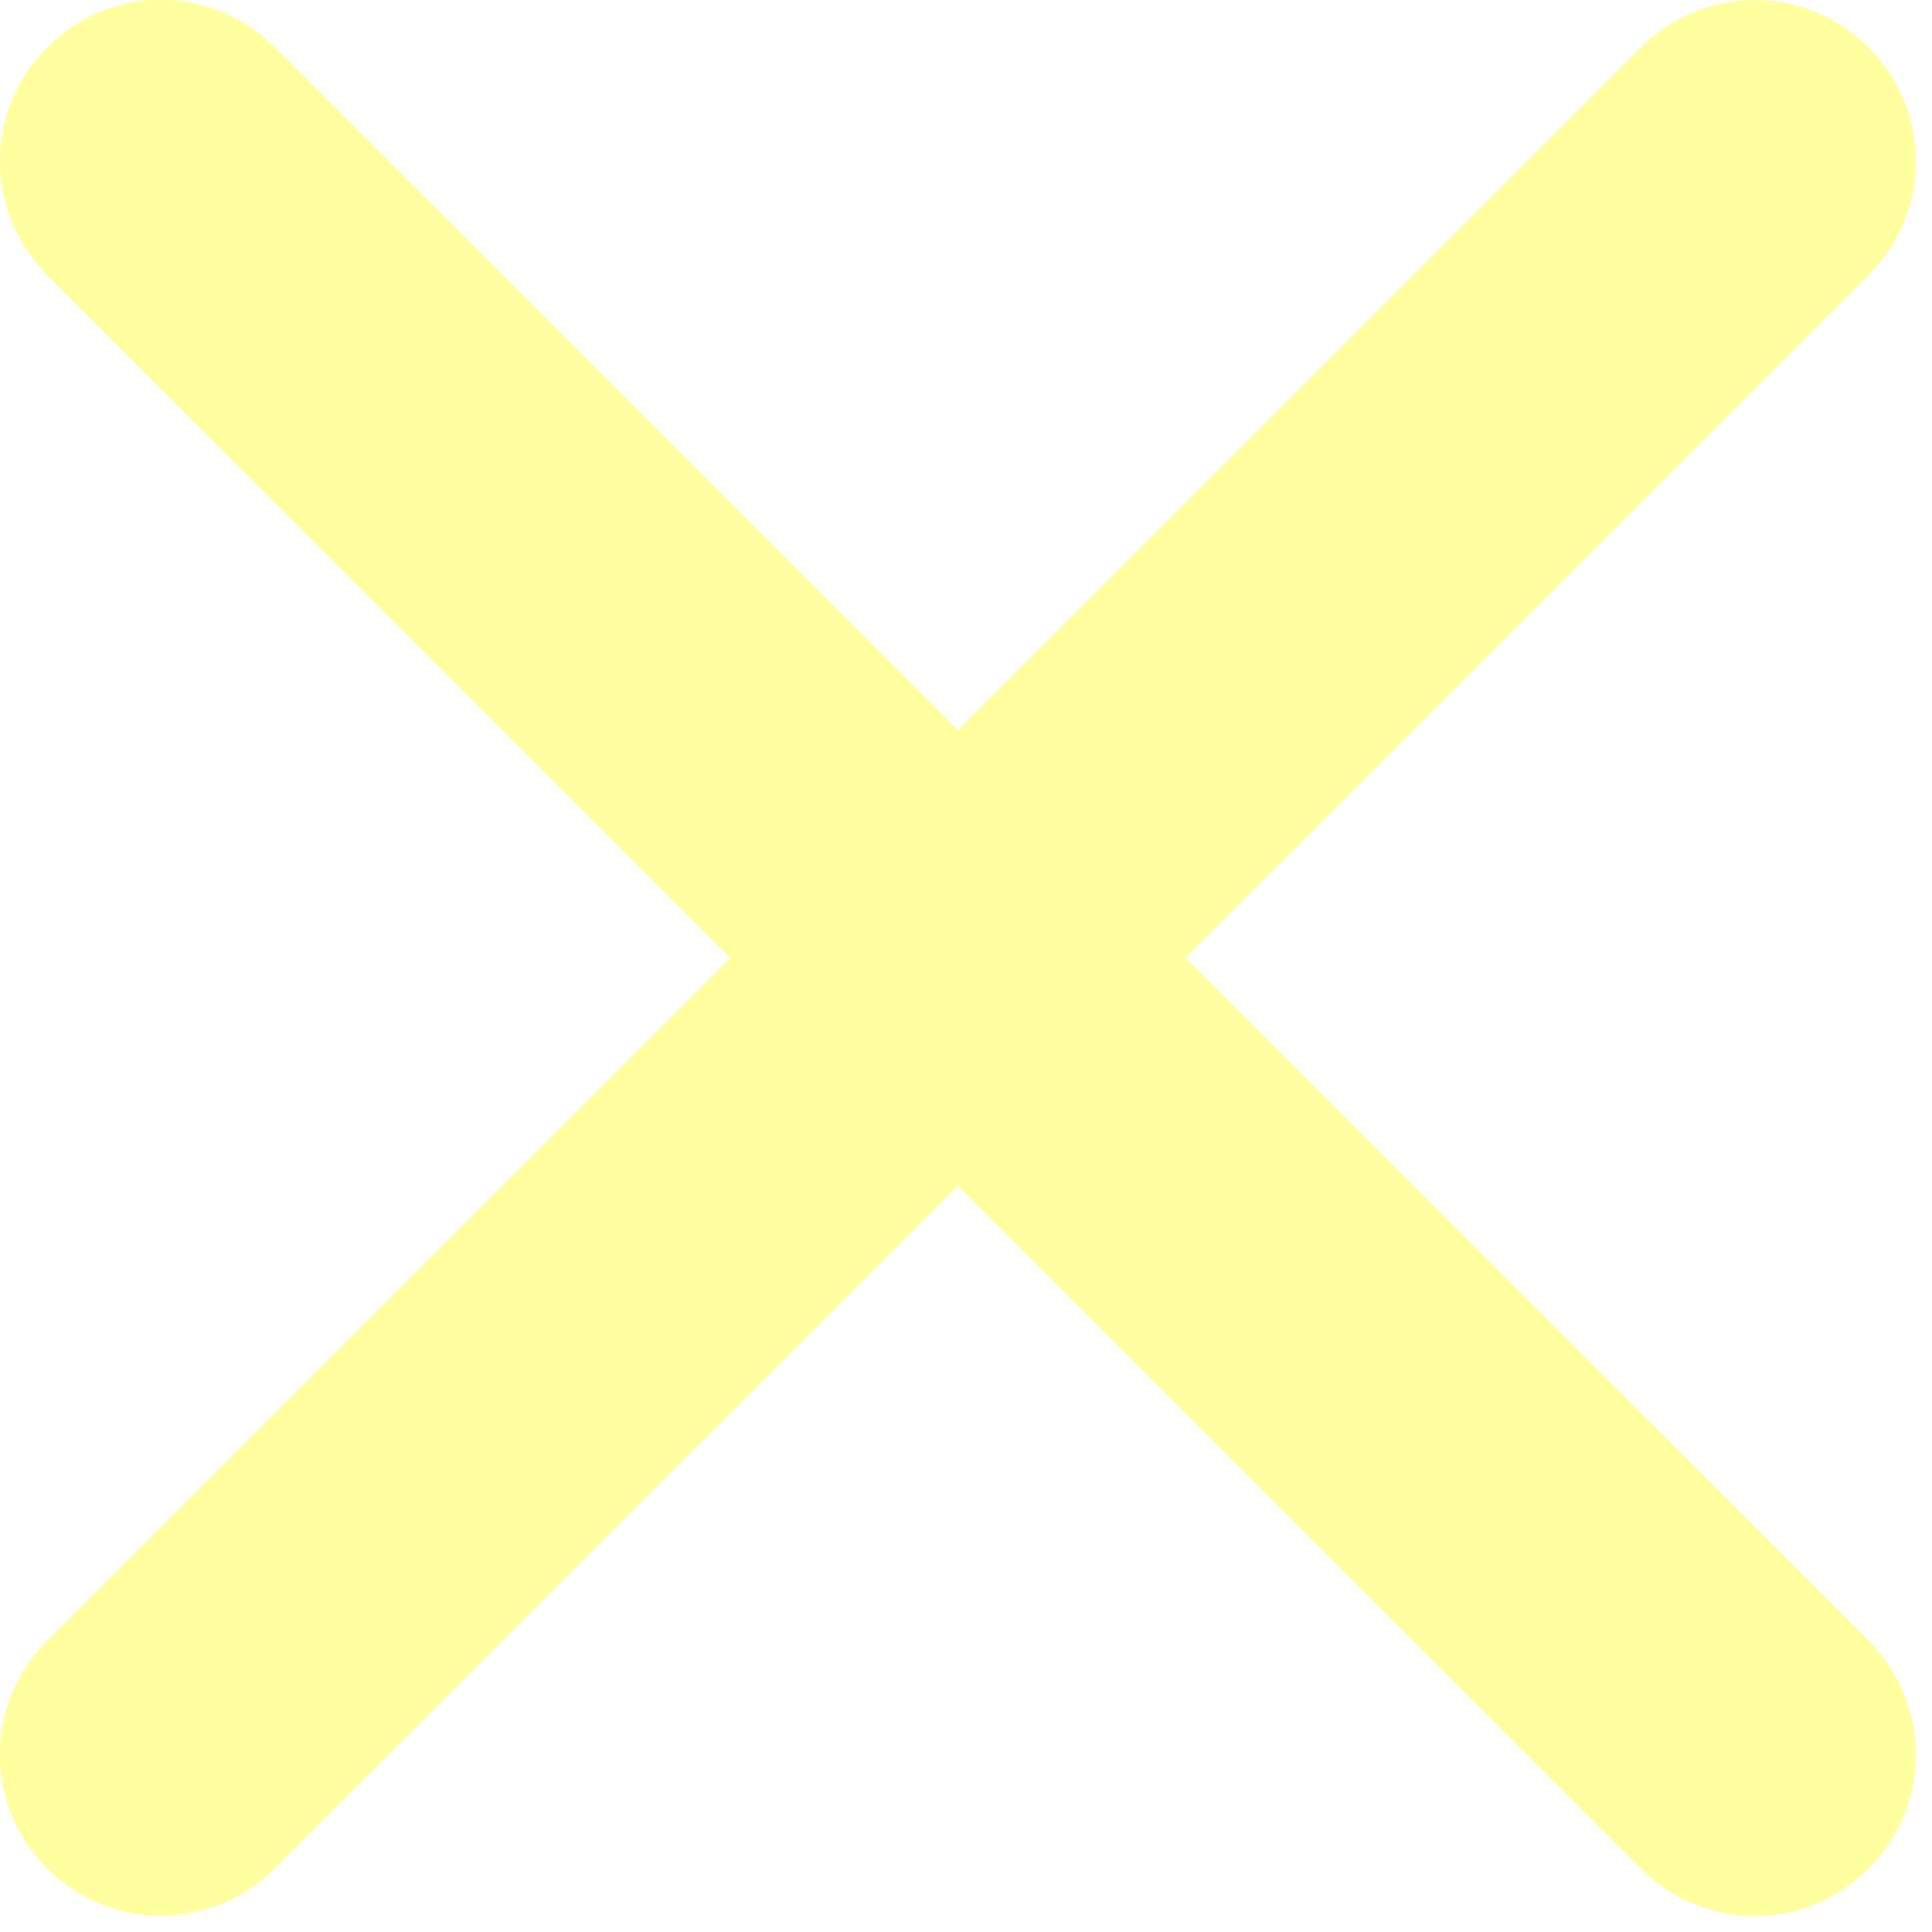
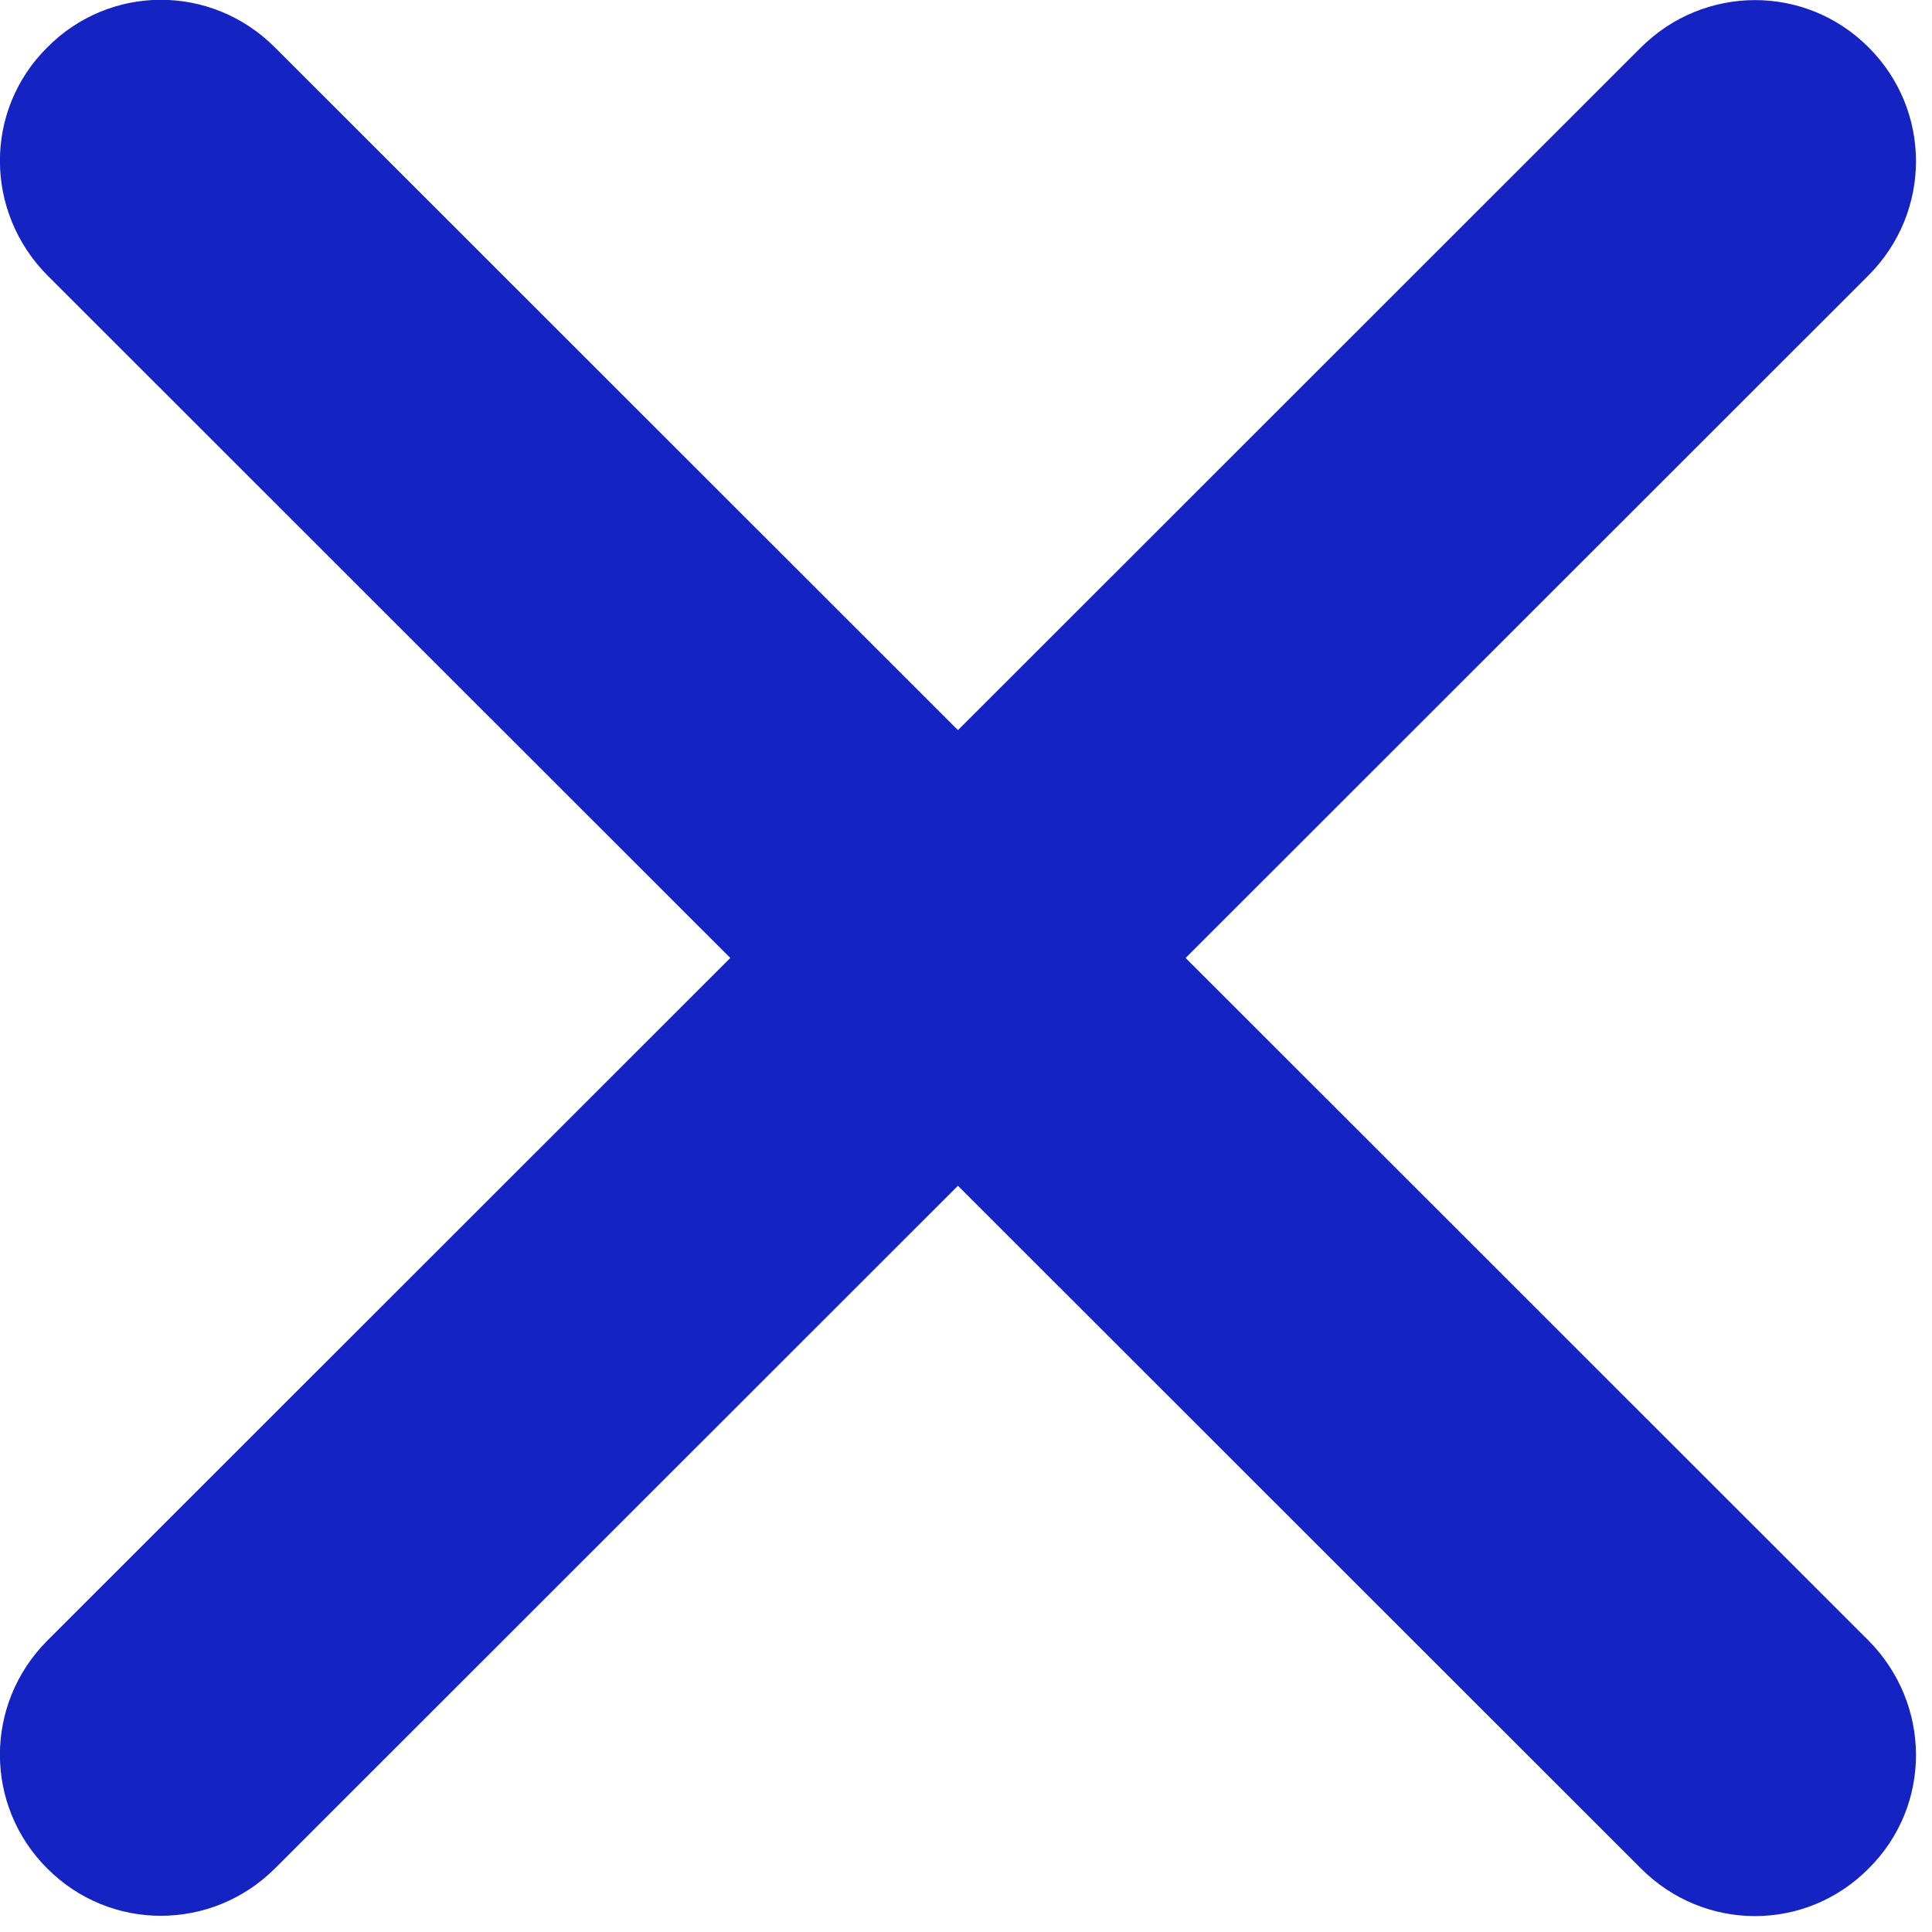
<svg xmlns="http://www.w3.org/2000/svg" width="100%" height="100%" viewBox="0 0 24 24" version="1.1" xml:space="preserve" style="fill-rule:evenodd;clip-rule:evenodd;stroke-linejoin:round;stroke-miterlimit:2;">
  <g transform="matrix(1,0,0,1,-423.1,-1105.1)">
    <g>
      <g id="Cancel">
-         <path d="M435,1114.17L443.484,1105.69C444.266,1104.91 445.527,1104.9 446.314,1105.69C447.095,1106.47 447.099,1107.73 446.312,1108.52L437.828,1117L446.312,1125.48C447.094,1126.27 447.1,1127.53 446.314,1128.31C445.533,1129.1 444.271,1129.1 443.484,1128.31L435,1119.83L426.516,1128.31C425.734,1129.09 424.473,1129.1 423.686,1128.31C422.905,1127.53 422.901,1126.27 423.688,1125.48L432.172,1117L423.688,1108.52C422.906,1107.73 422.9,1106.47 423.686,1105.69C424.467,1104.9 425.729,1104.9 426.516,1105.69L435,1114.17Z" style="fill:rgb(255,255,160);" />
+         <path d="M435,1114.17L443.484,1105.69C444.266,1104.91 445.527,1104.9 446.314,1105.69C447.095,1106.47 447.099,1107.73 446.312,1108.52L437.828,1117L446.312,1125.48C447.094,1126.27 447.1,1127.53 446.314,1128.31C445.533,1129.1 444.271,1129.1 443.484,1128.31L435,1119.83L426.516,1128.31C425.734,1129.09 424.473,1129.1 423.686,1128.31C422.905,1127.53 422.901,1126.27 423.688,1125.48L432.172,1117L423.688,1108.52C422.906,1107.73 422.9,1106.47 423.686,1105.69C424.467,1104.9 425.729,1104.9 426.516,1105.69L435,1114.17Z" style="fill:rgb(20,35,193);" />
      </g>
    </g>
  </g>
</svg>
